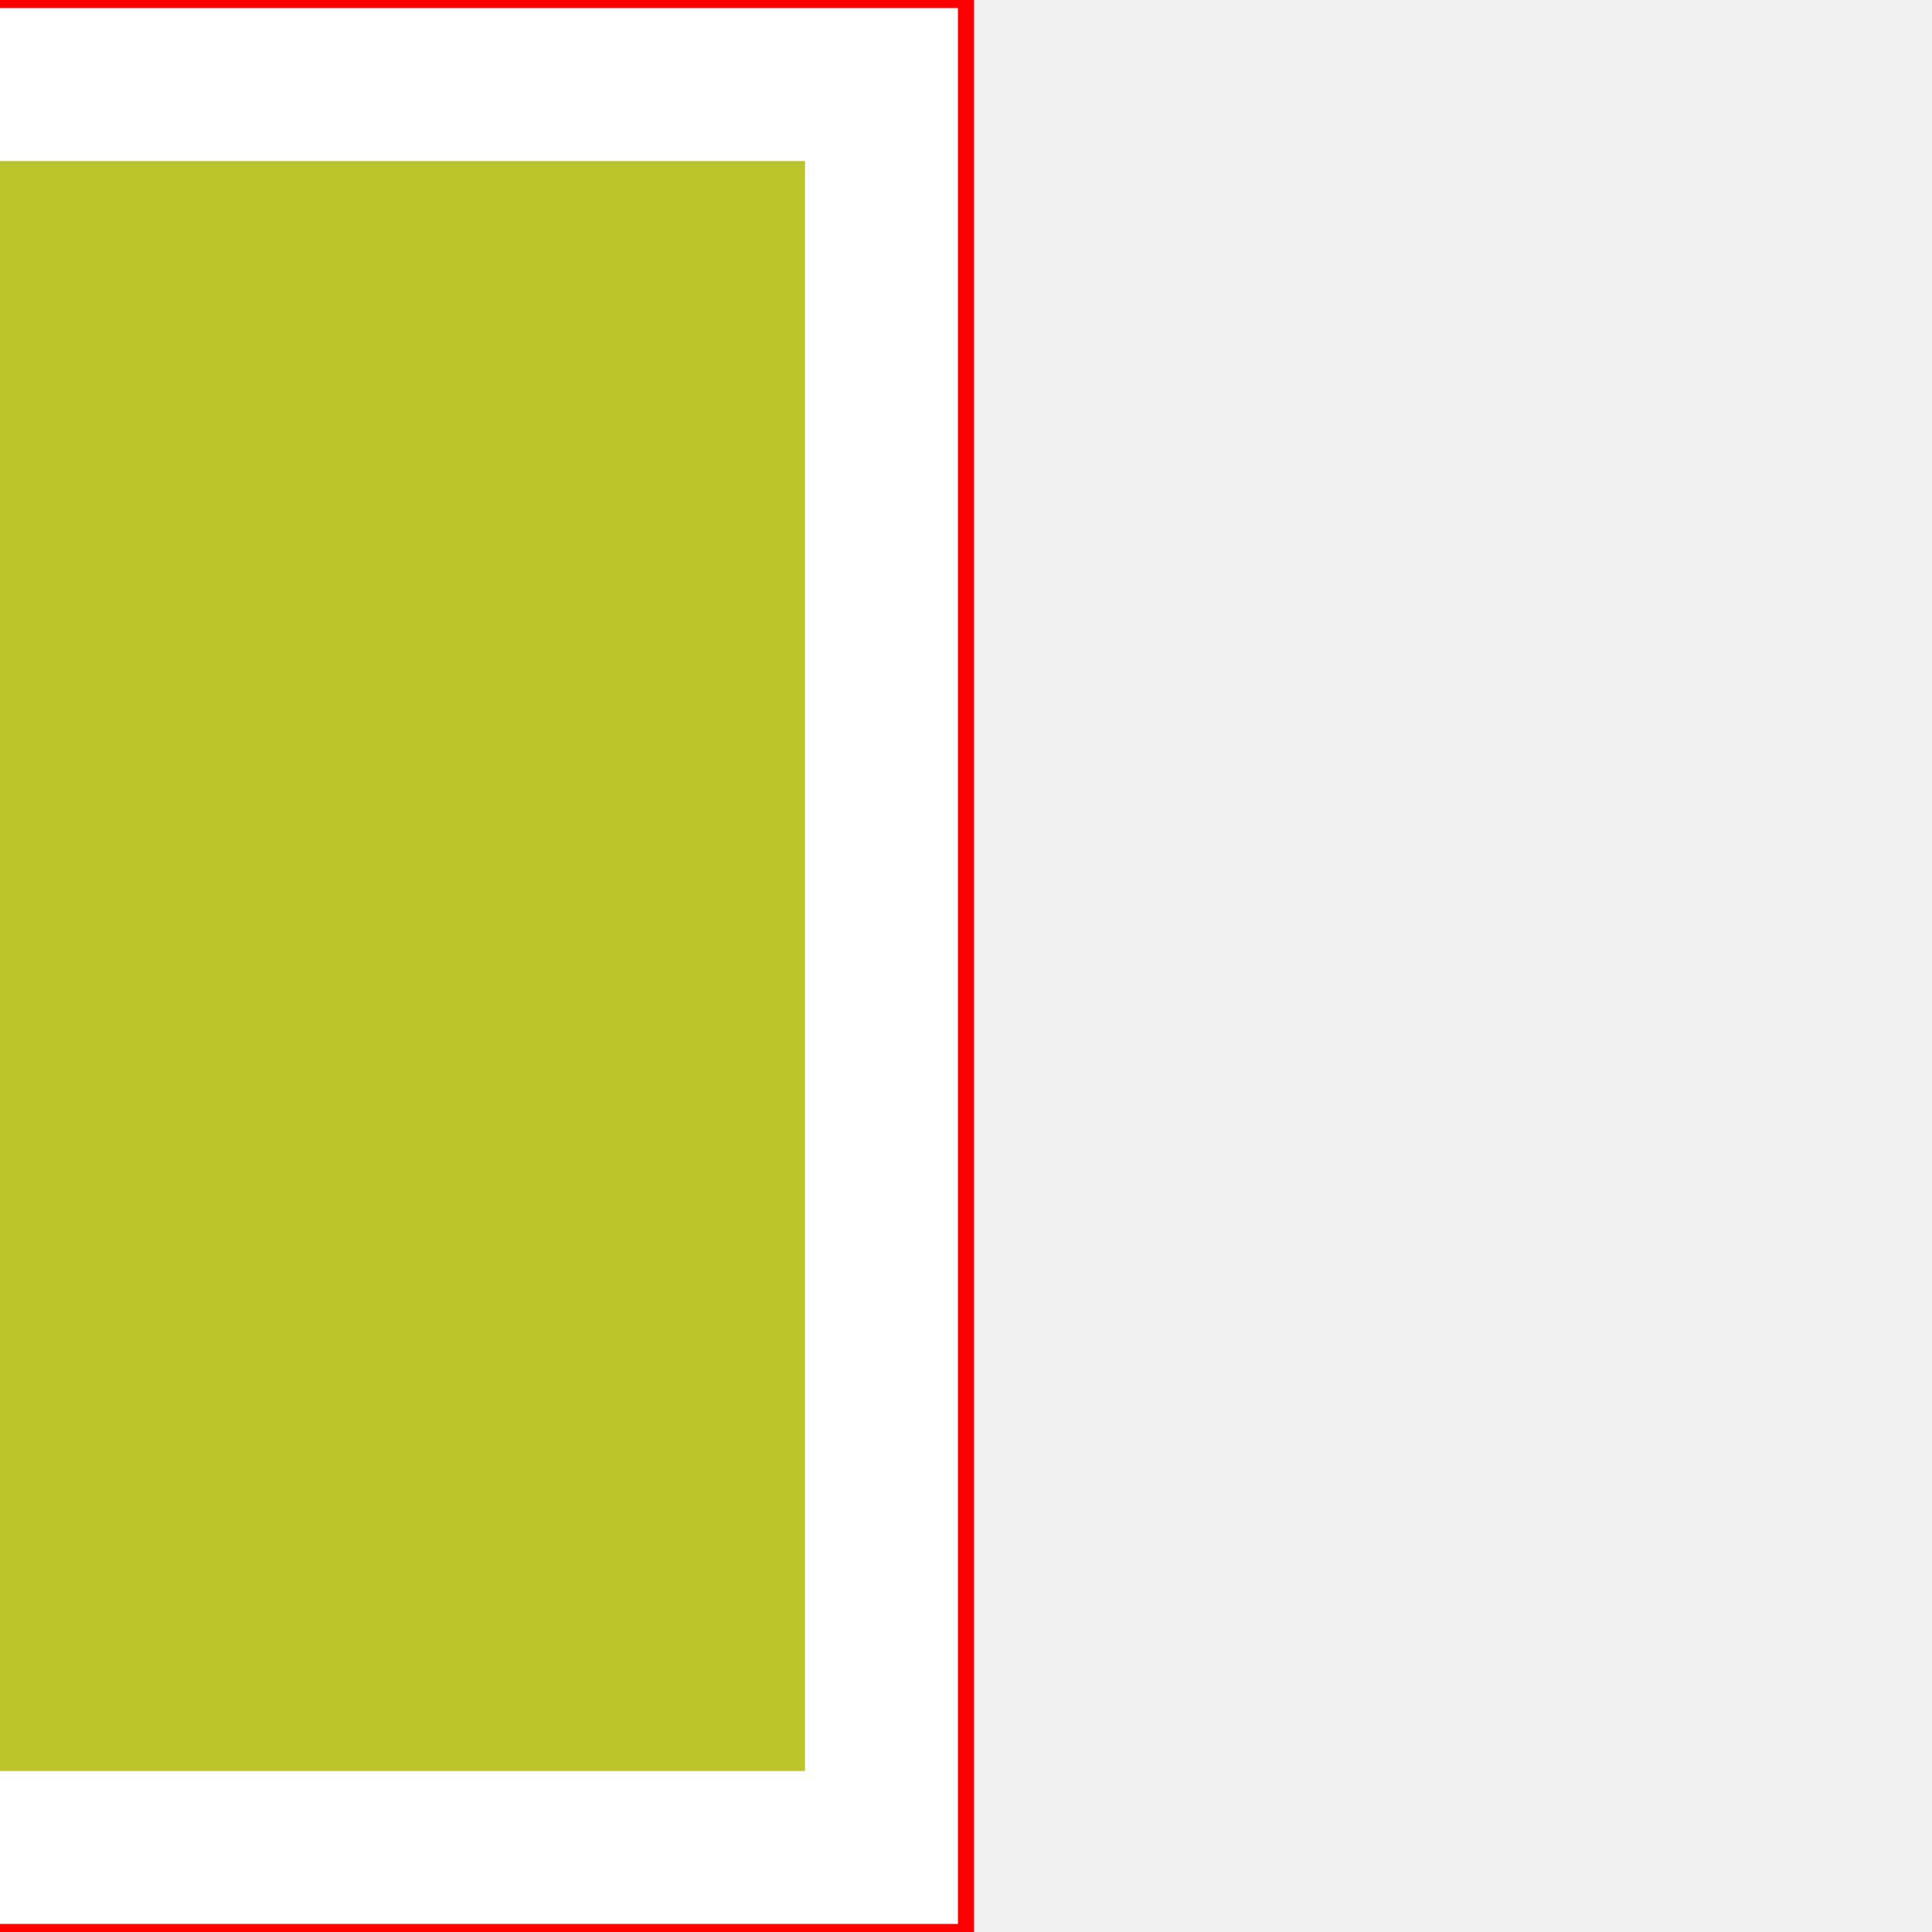
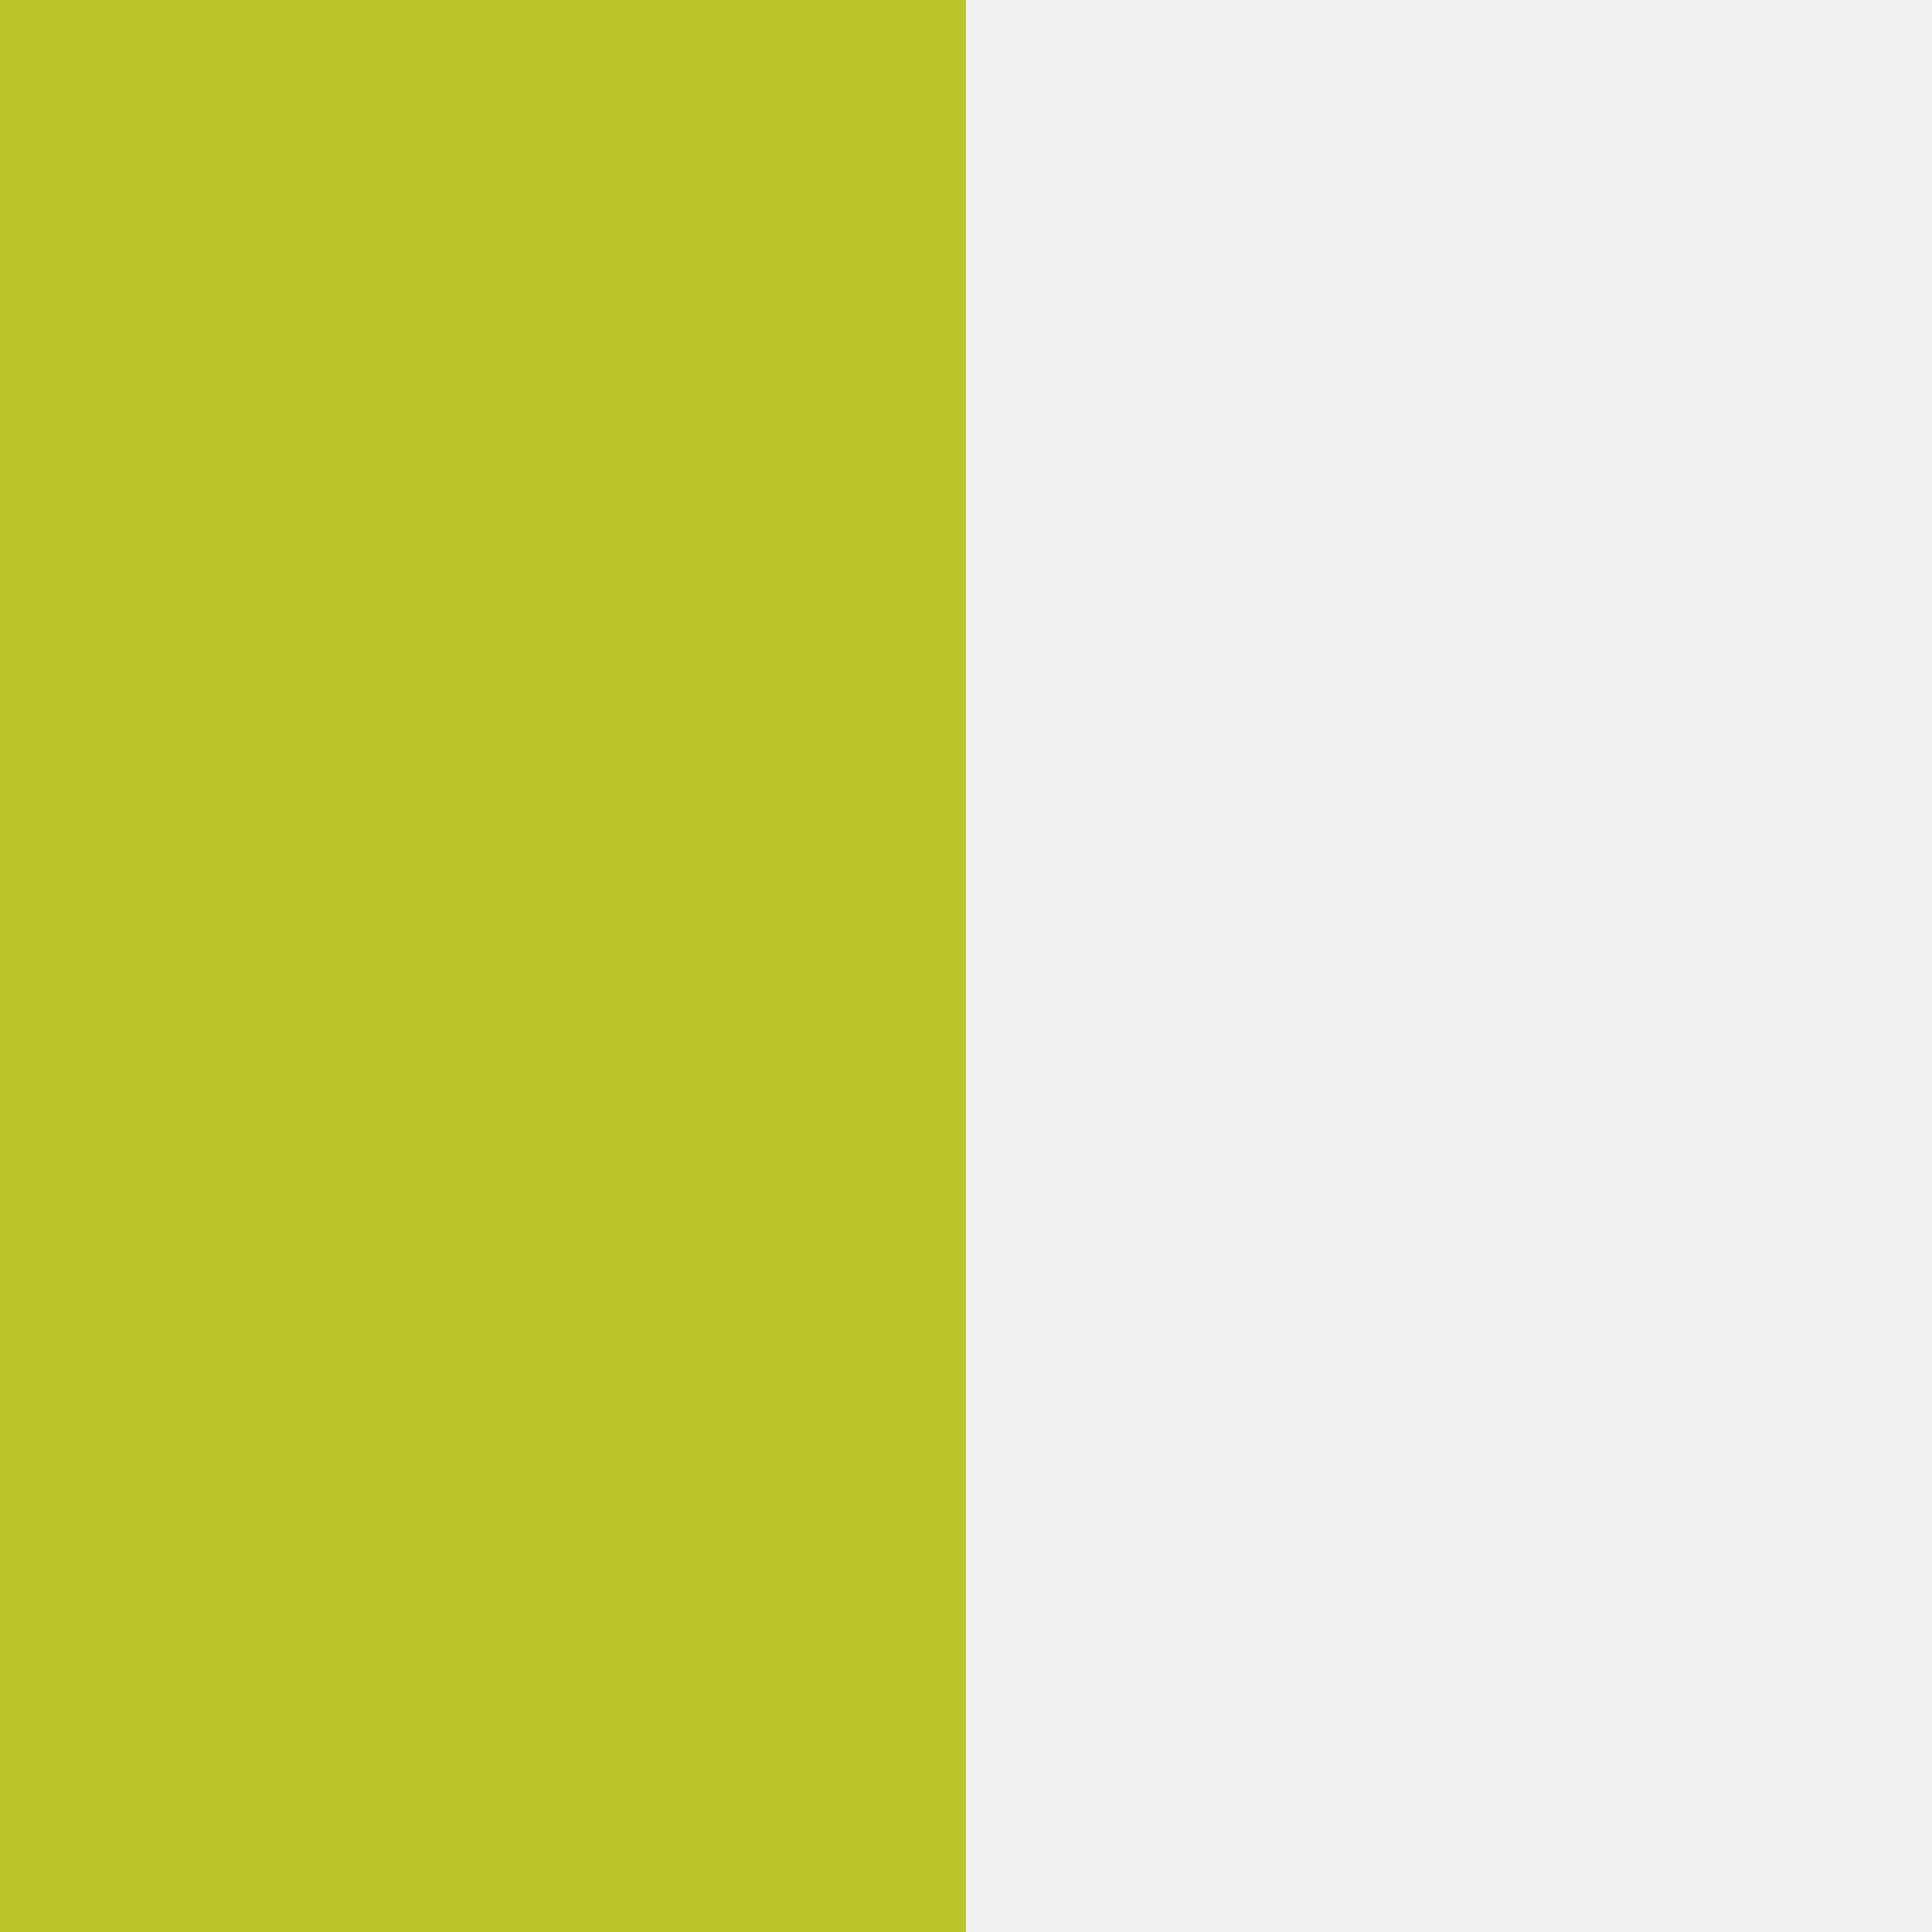
- <svg xmlns="http://www.w3.org/2000/svg" xmlns:xlink="http://www.w3.org/1999/xlink" version="1.1" width="120" height="120" viewBox="60 0 120 120">
-   <rect width="120" height="120" stroke-width="1" stroke="red" fill="white" />
+ <svg xmlns="http://www.w3.org/2000/svg" xmlns:xlink="http://www.w3.org/1999/xlink" version="1.1" width="100" height="100" viewBox="50 0 100 100">
  <defs>
    <rect id="s1" width="100" height="100" />
  </defs>
  <symbol id="default">
    <use xlink:href="#s1" fill="#BBC42A" />
  </symbol>
-   <use xlink:href="#default" transform="translate(10 10)" />
+   <use xlink:href="#default" />
</svg>
